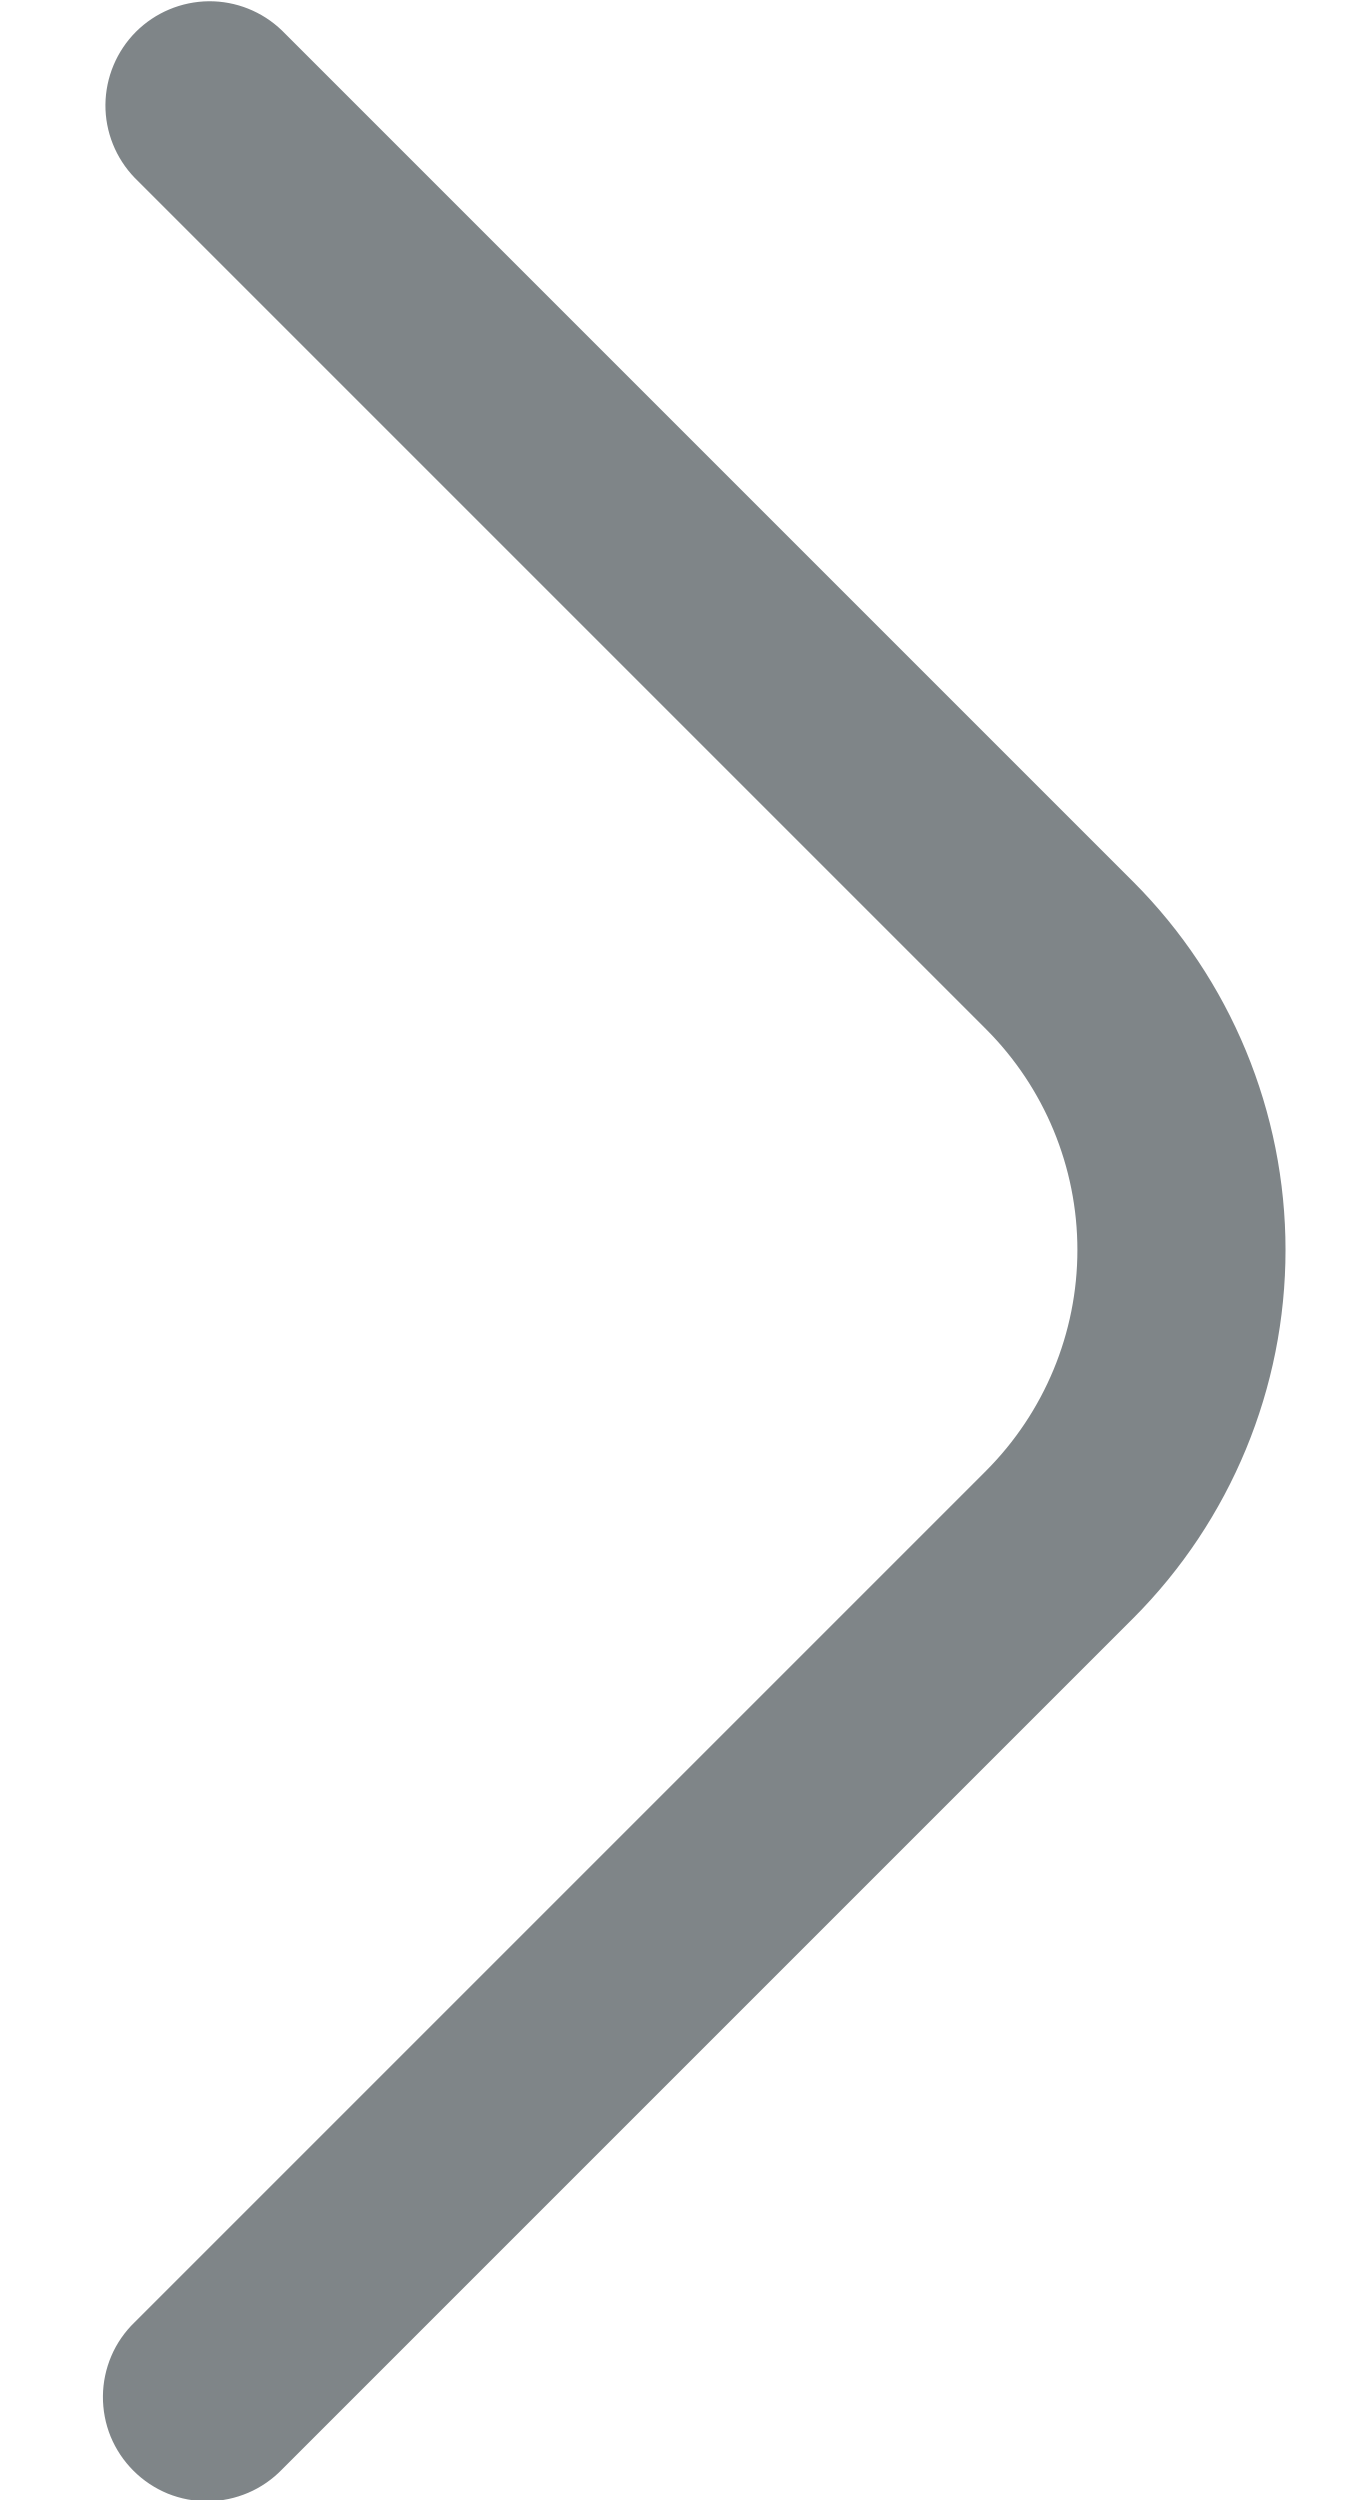
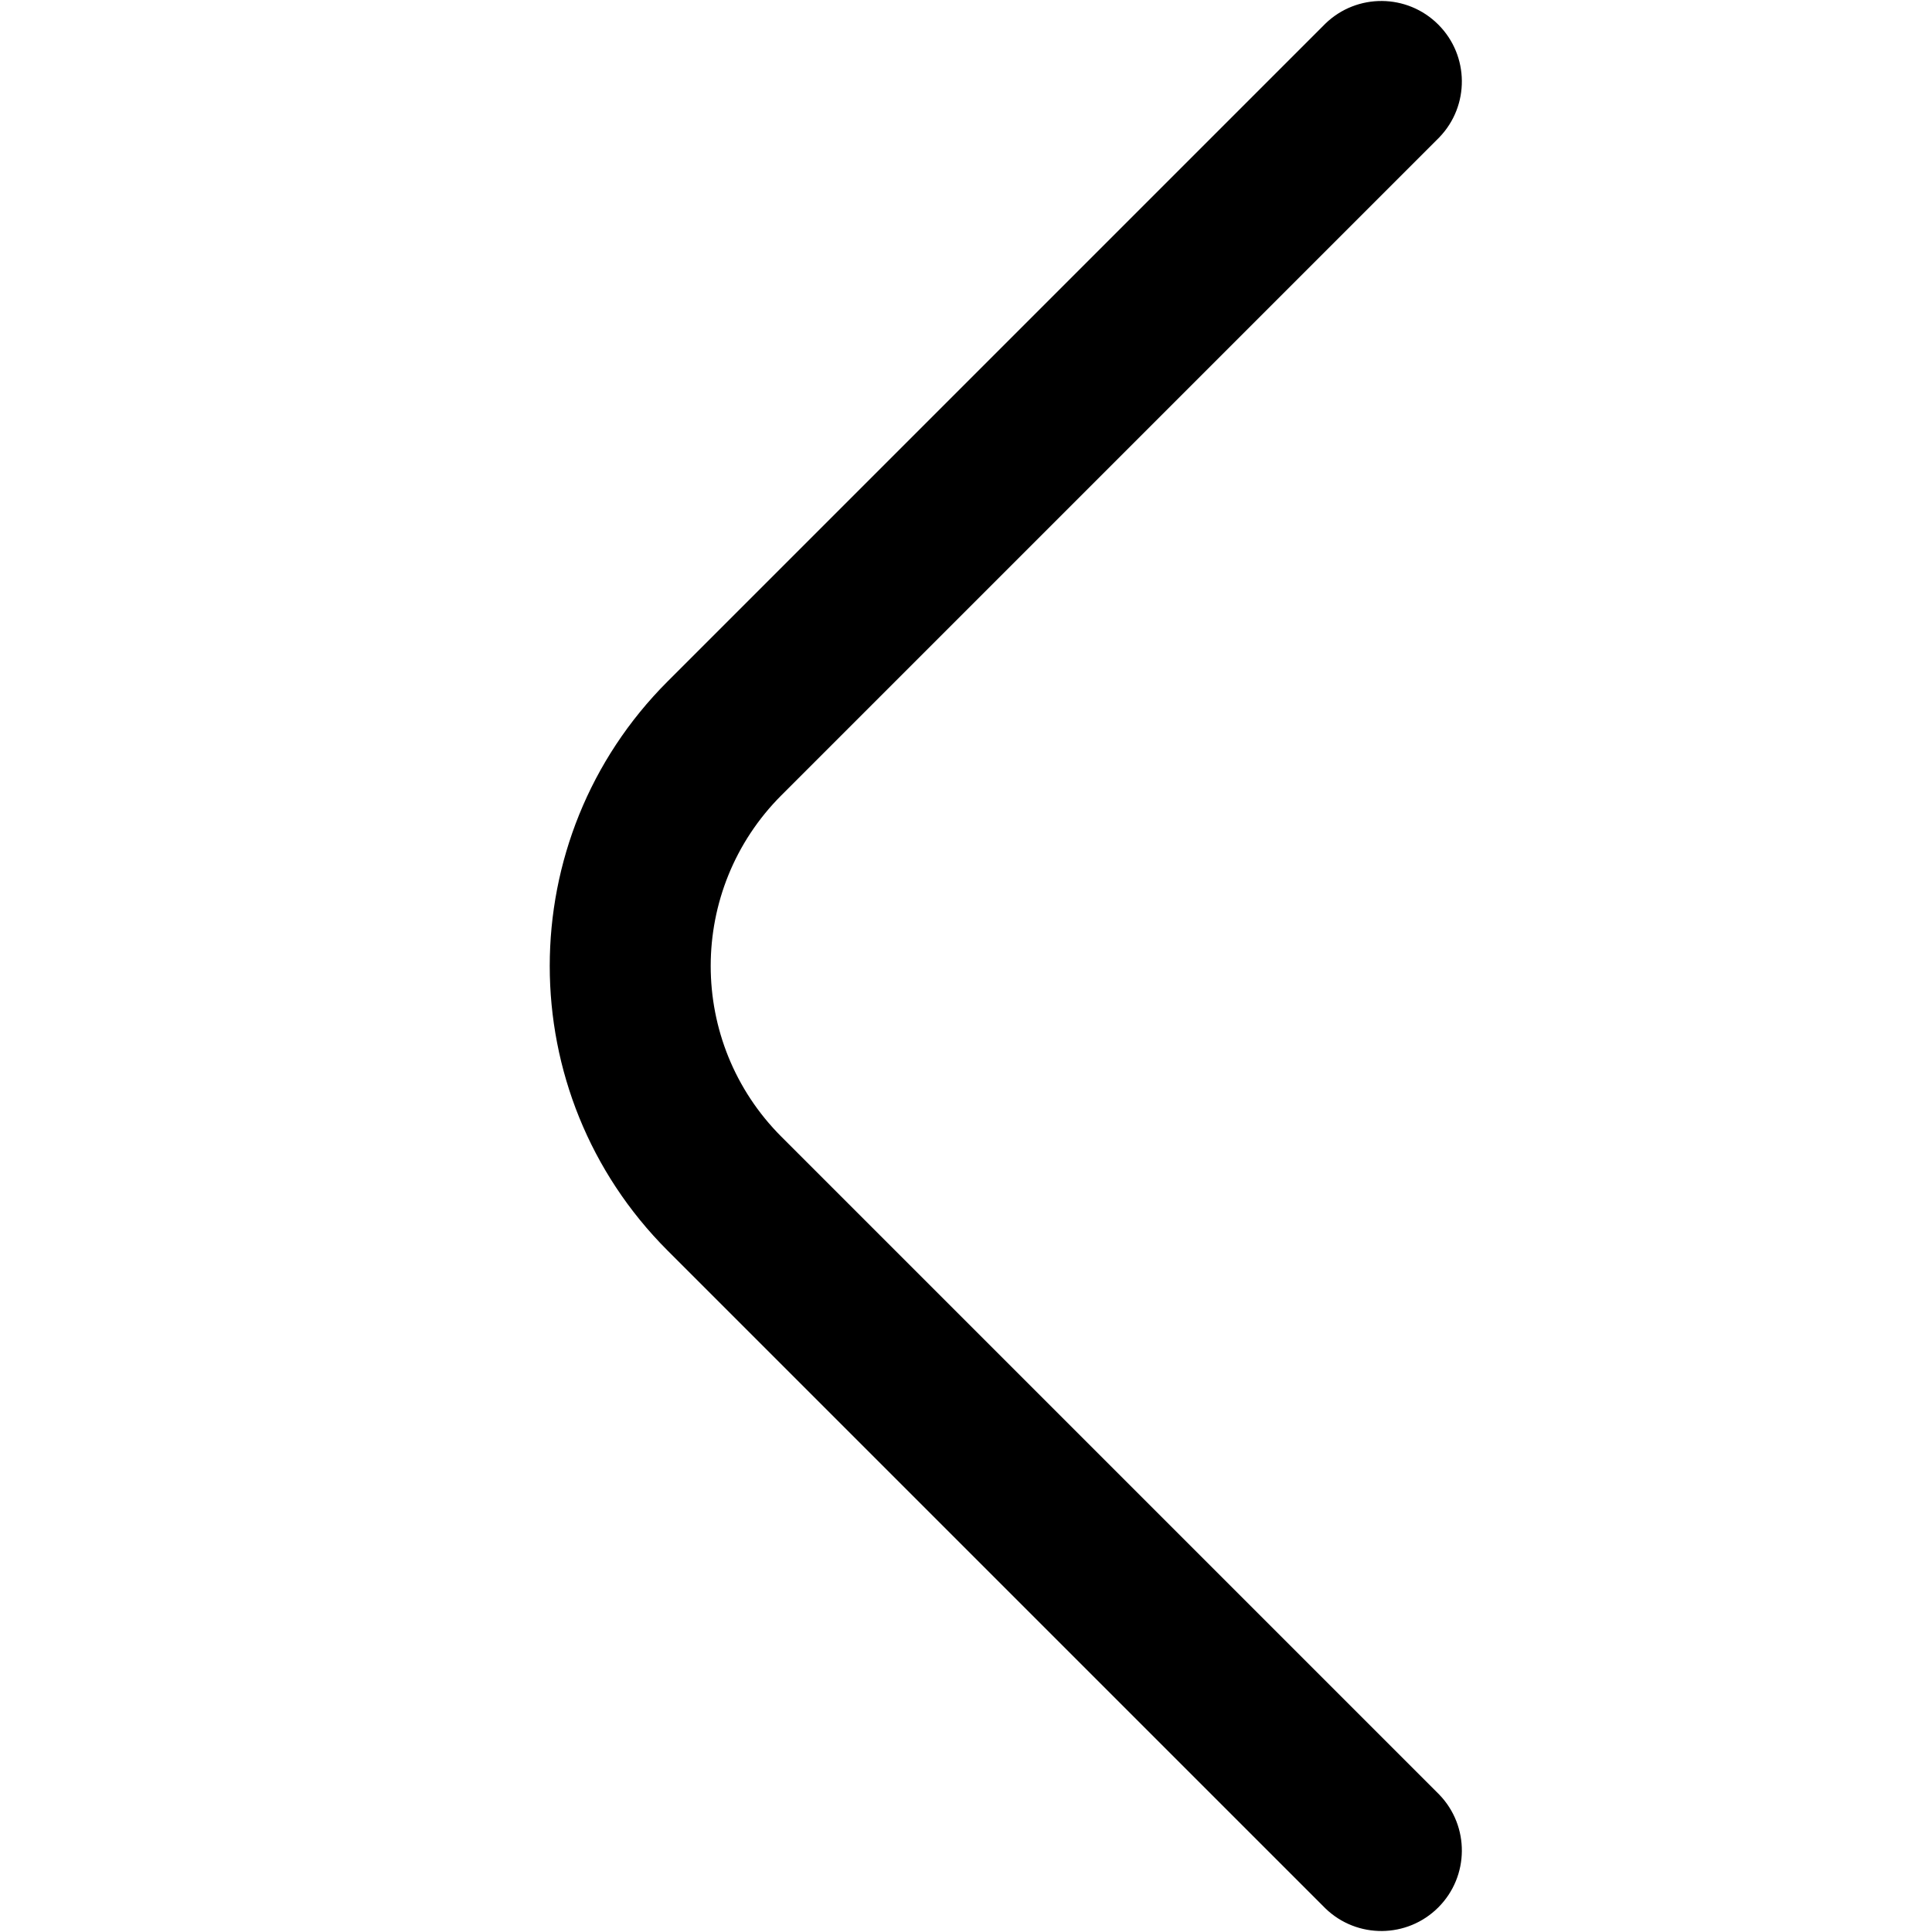
- <svg xmlns="http://www.w3.org/2000/svg" width="13" height="24" viewBox="0 0 13 24" fill="none">
-   <path d="M1.293 22.293C1.198 22.385 1.121 22.495 1.069 22.617C1.017 22.739 0.989 22.871 0.988 23.003C0.987 23.136 1.012 23.268 1.062 23.391C1.113 23.514 1.187 23.625 1.281 23.719C1.375 23.813 1.486 23.887 1.609 23.938C1.732 23.988 1.864 24.013 1.996 24.012C2.129 24.011 2.26 23.983 2.382 23.931C2.504 23.879 2.615 23.802 2.707 23.707L10.879 15.535C11.815 14.597 12.341 13.325 12.341 12C12.341 10.675 11.815 9.403 10.879 8.465L2.707 0.293C2.518 0.111 2.266 0.01 2.004 0.012C1.741 0.015 1.491 0.12 1.305 0.305C1.12 0.491 1.015 0.741 1.012 1.004C1.01 1.266 1.111 1.518 1.293 1.707L9.465 9.879C10.027 10.441 10.343 11.204 10.343 12C10.343 12.795 10.027 13.558 9.465 14.121L1.293 22.293Z" fill="#2B343A" fill-opacity="0.6" />
+ <svg xmlns="http://www.w3.org/2000/svg" id="Filled" viewBox="0 0 24 24">
+   <path d="M17.879,1.707A1,1,0,0,0,16.465.293L8.293,8.465a5,5,0,0,0,0,7.07l8.172,8.172a1,1,0,0,0,1.414-1.414L9.707,14.121a3,3,0,0,1,0-4.242Z" />
</svg>
